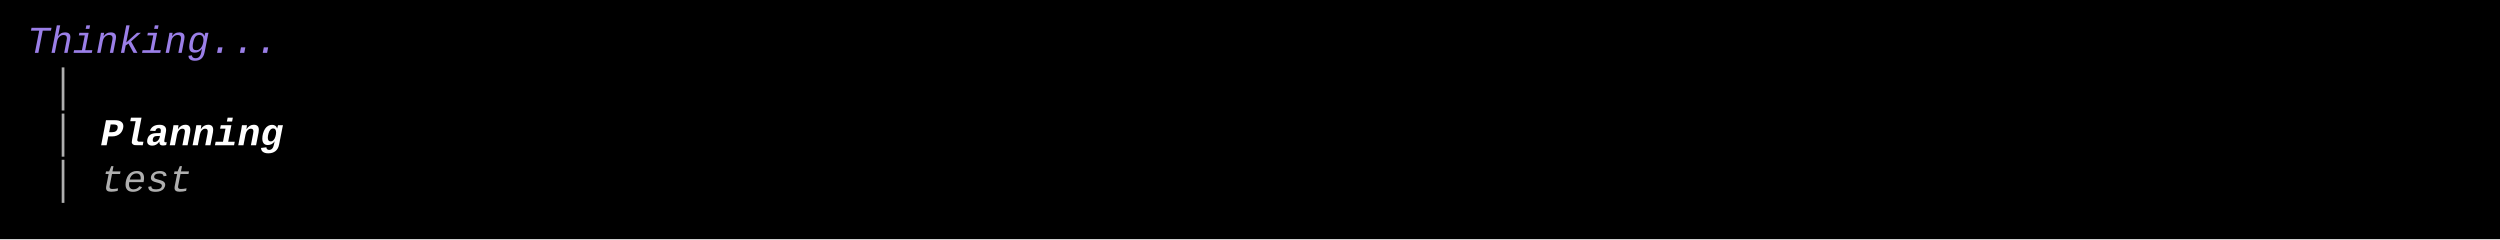
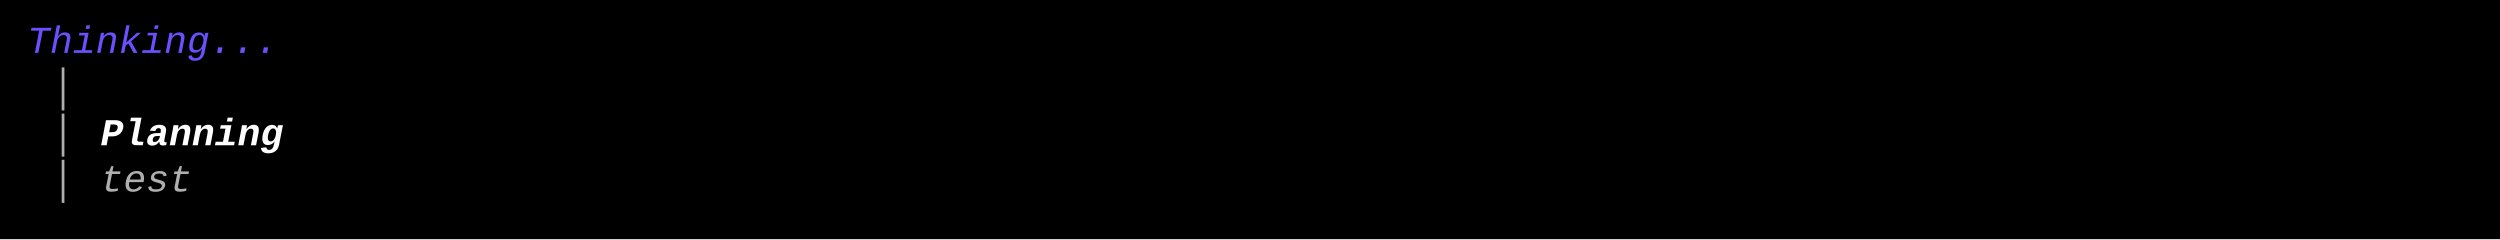
<svg xmlns="http://www.w3.org/2000/svg" width="920" height="88" viewBox="0 0 920 88">
  <style>
    text { font-family: Consolas, "Courier New", monospace; font-size: 14px; dominant-baseline: text-before-edge; white-space: pre; }
  </style>
  <rect width="920" height="88" fill="#000000" />
  <g transform="translate(10, 10)">
-     <text x="0" y="2" fill="#9b7fe8" textLength="117" lengthAdjust="spacingAndGlyphs" font-style="italic"> Thinking... </text>
+     <text x="0" y="2" fill="#6b50ff" textLength="117" lengthAdjust="spacingAndGlyphs" font-style="italic"> Thinking... </text>
    <text x="9" y="19" fill="#afafaf" textLength="9" lengthAdjust="spacingAndGlyphs">│</text>
    <text x="9" y="36" fill="#afafaf" textLength="9" lengthAdjust="spacingAndGlyphs">│</text>
    <text x="27" y="36" fill="#ffffff" textLength="72" lengthAdjust="spacingAndGlyphs" font-weight="bold" font-style="italic">Planning</text>
    <text x="9" y="53" fill="#afafaf" textLength="9" lengthAdjust="spacingAndGlyphs">│</text>
    <text x="27" y="53" fill="#afafaf" textLength="36" lengthAdjust="spacingAndGlyphs" font-style="italic">test</text>
  </g>
</svg>
